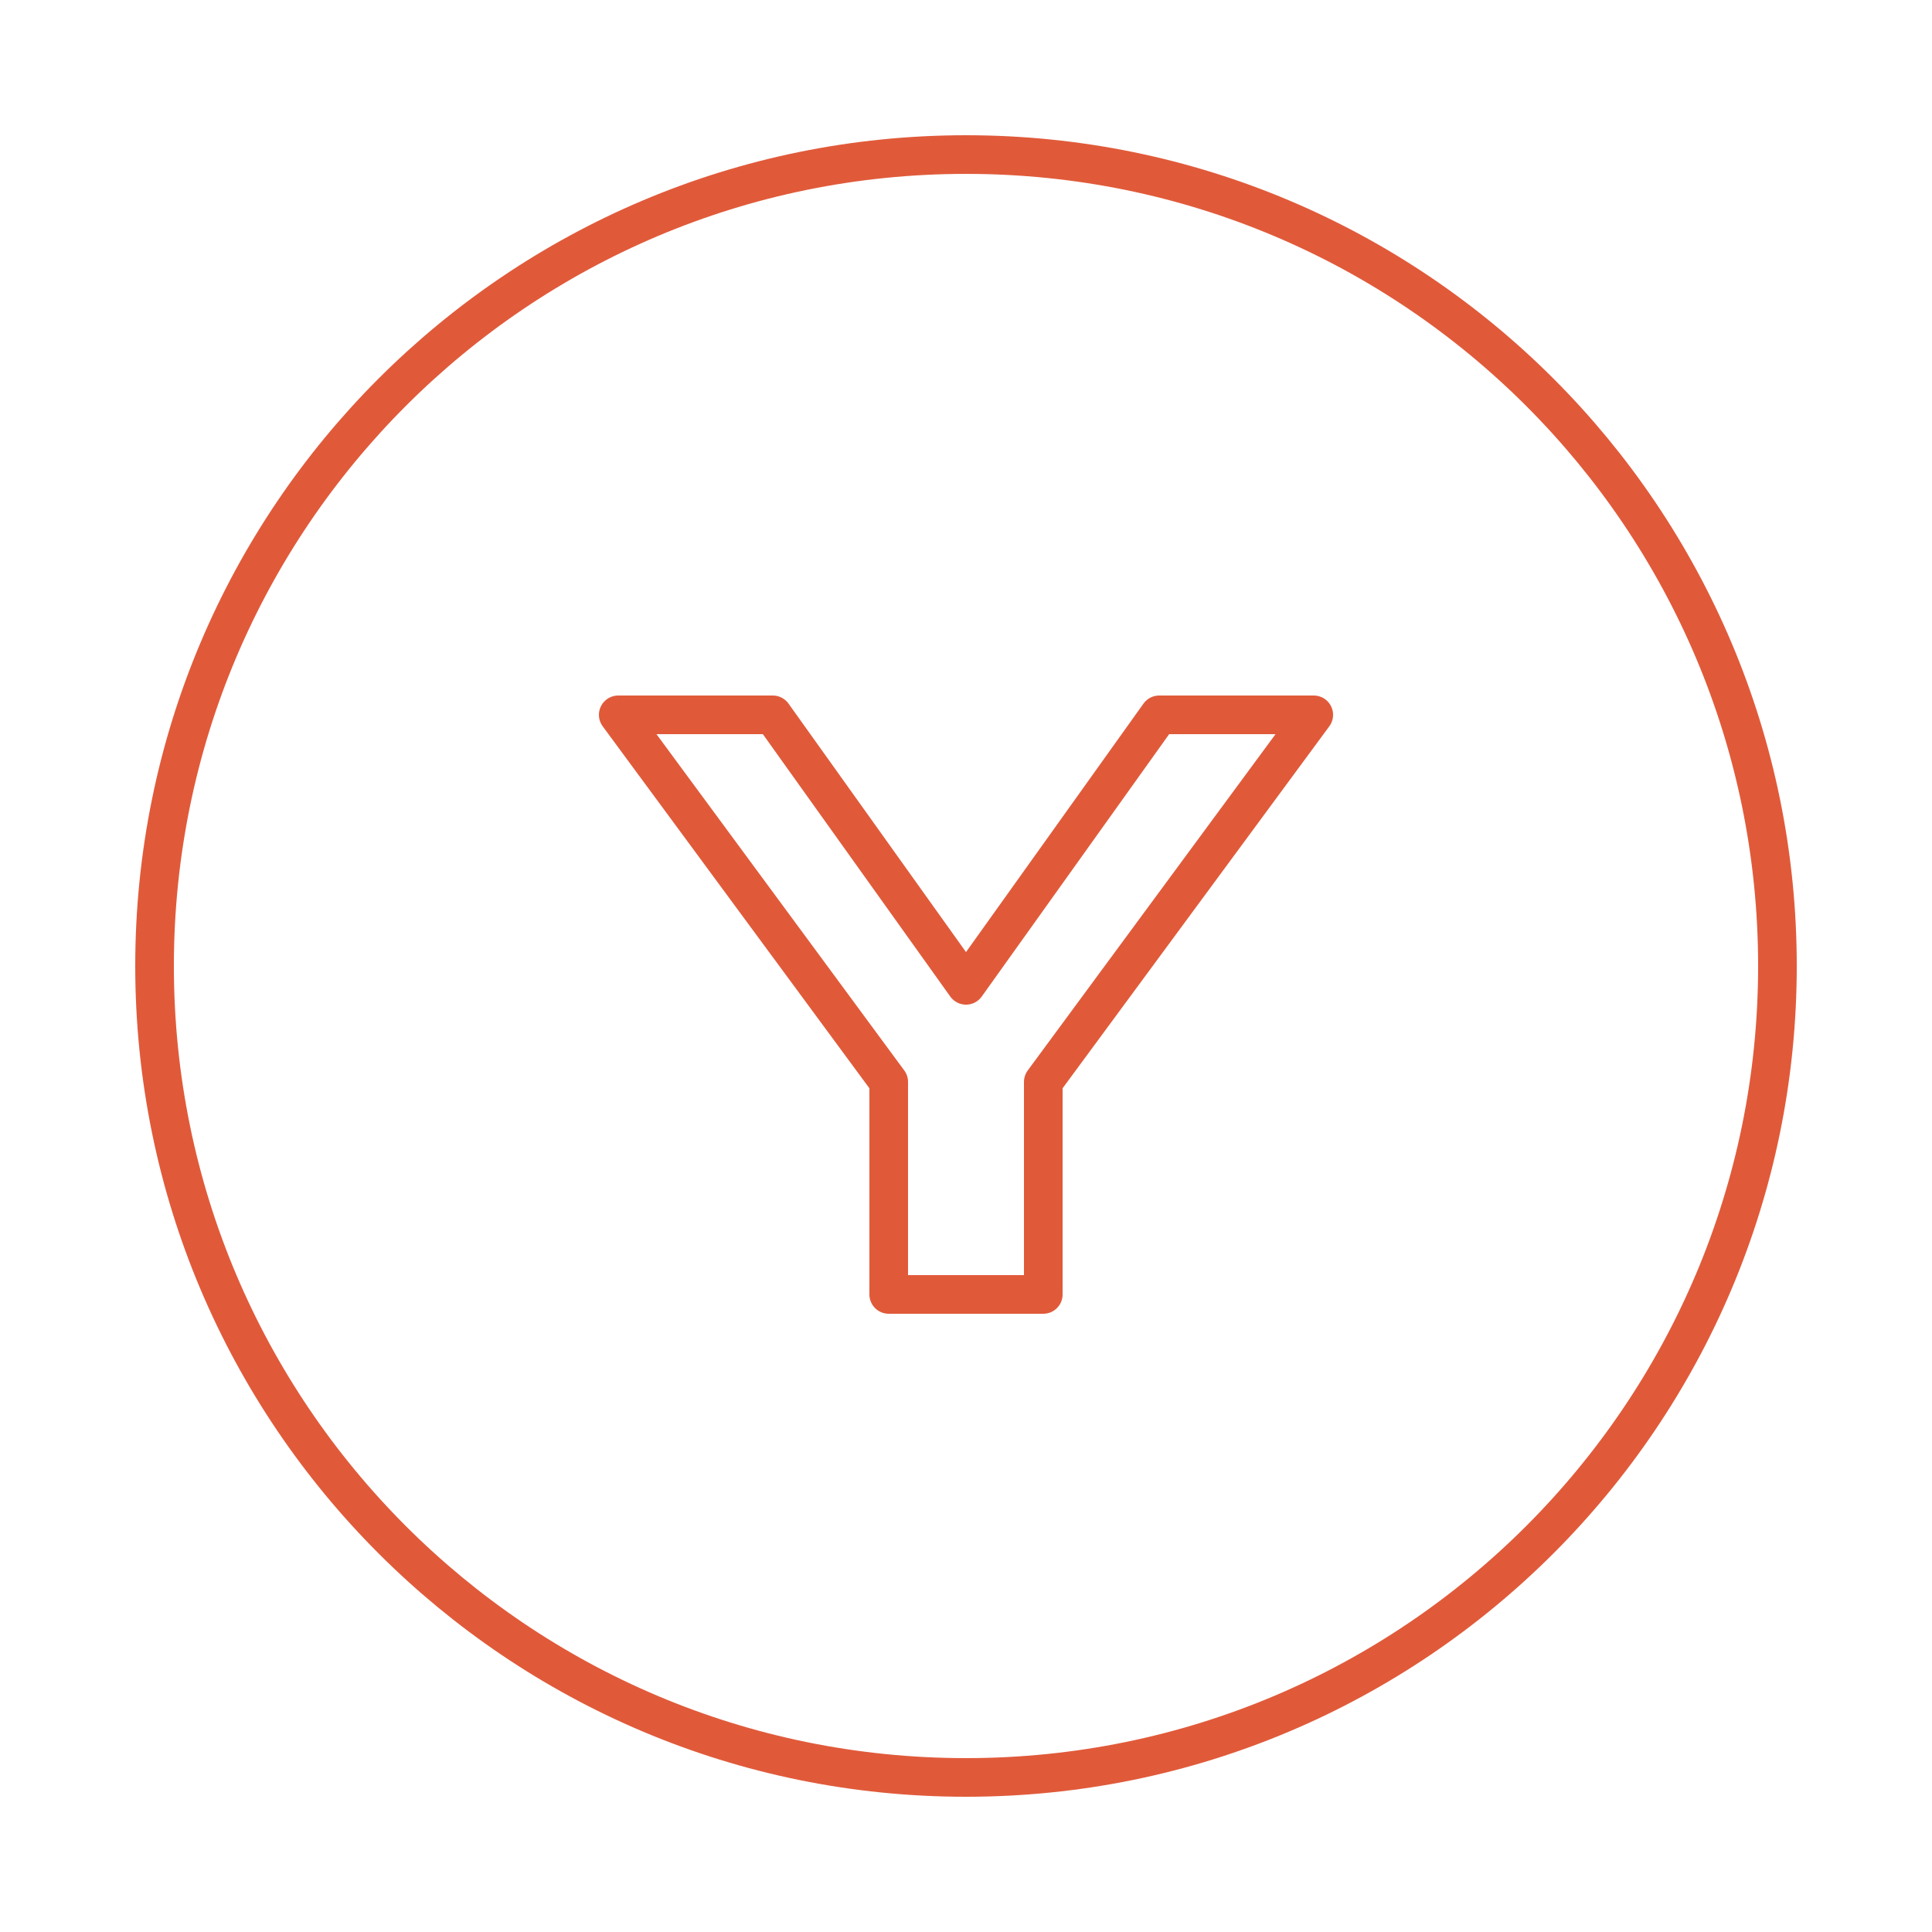
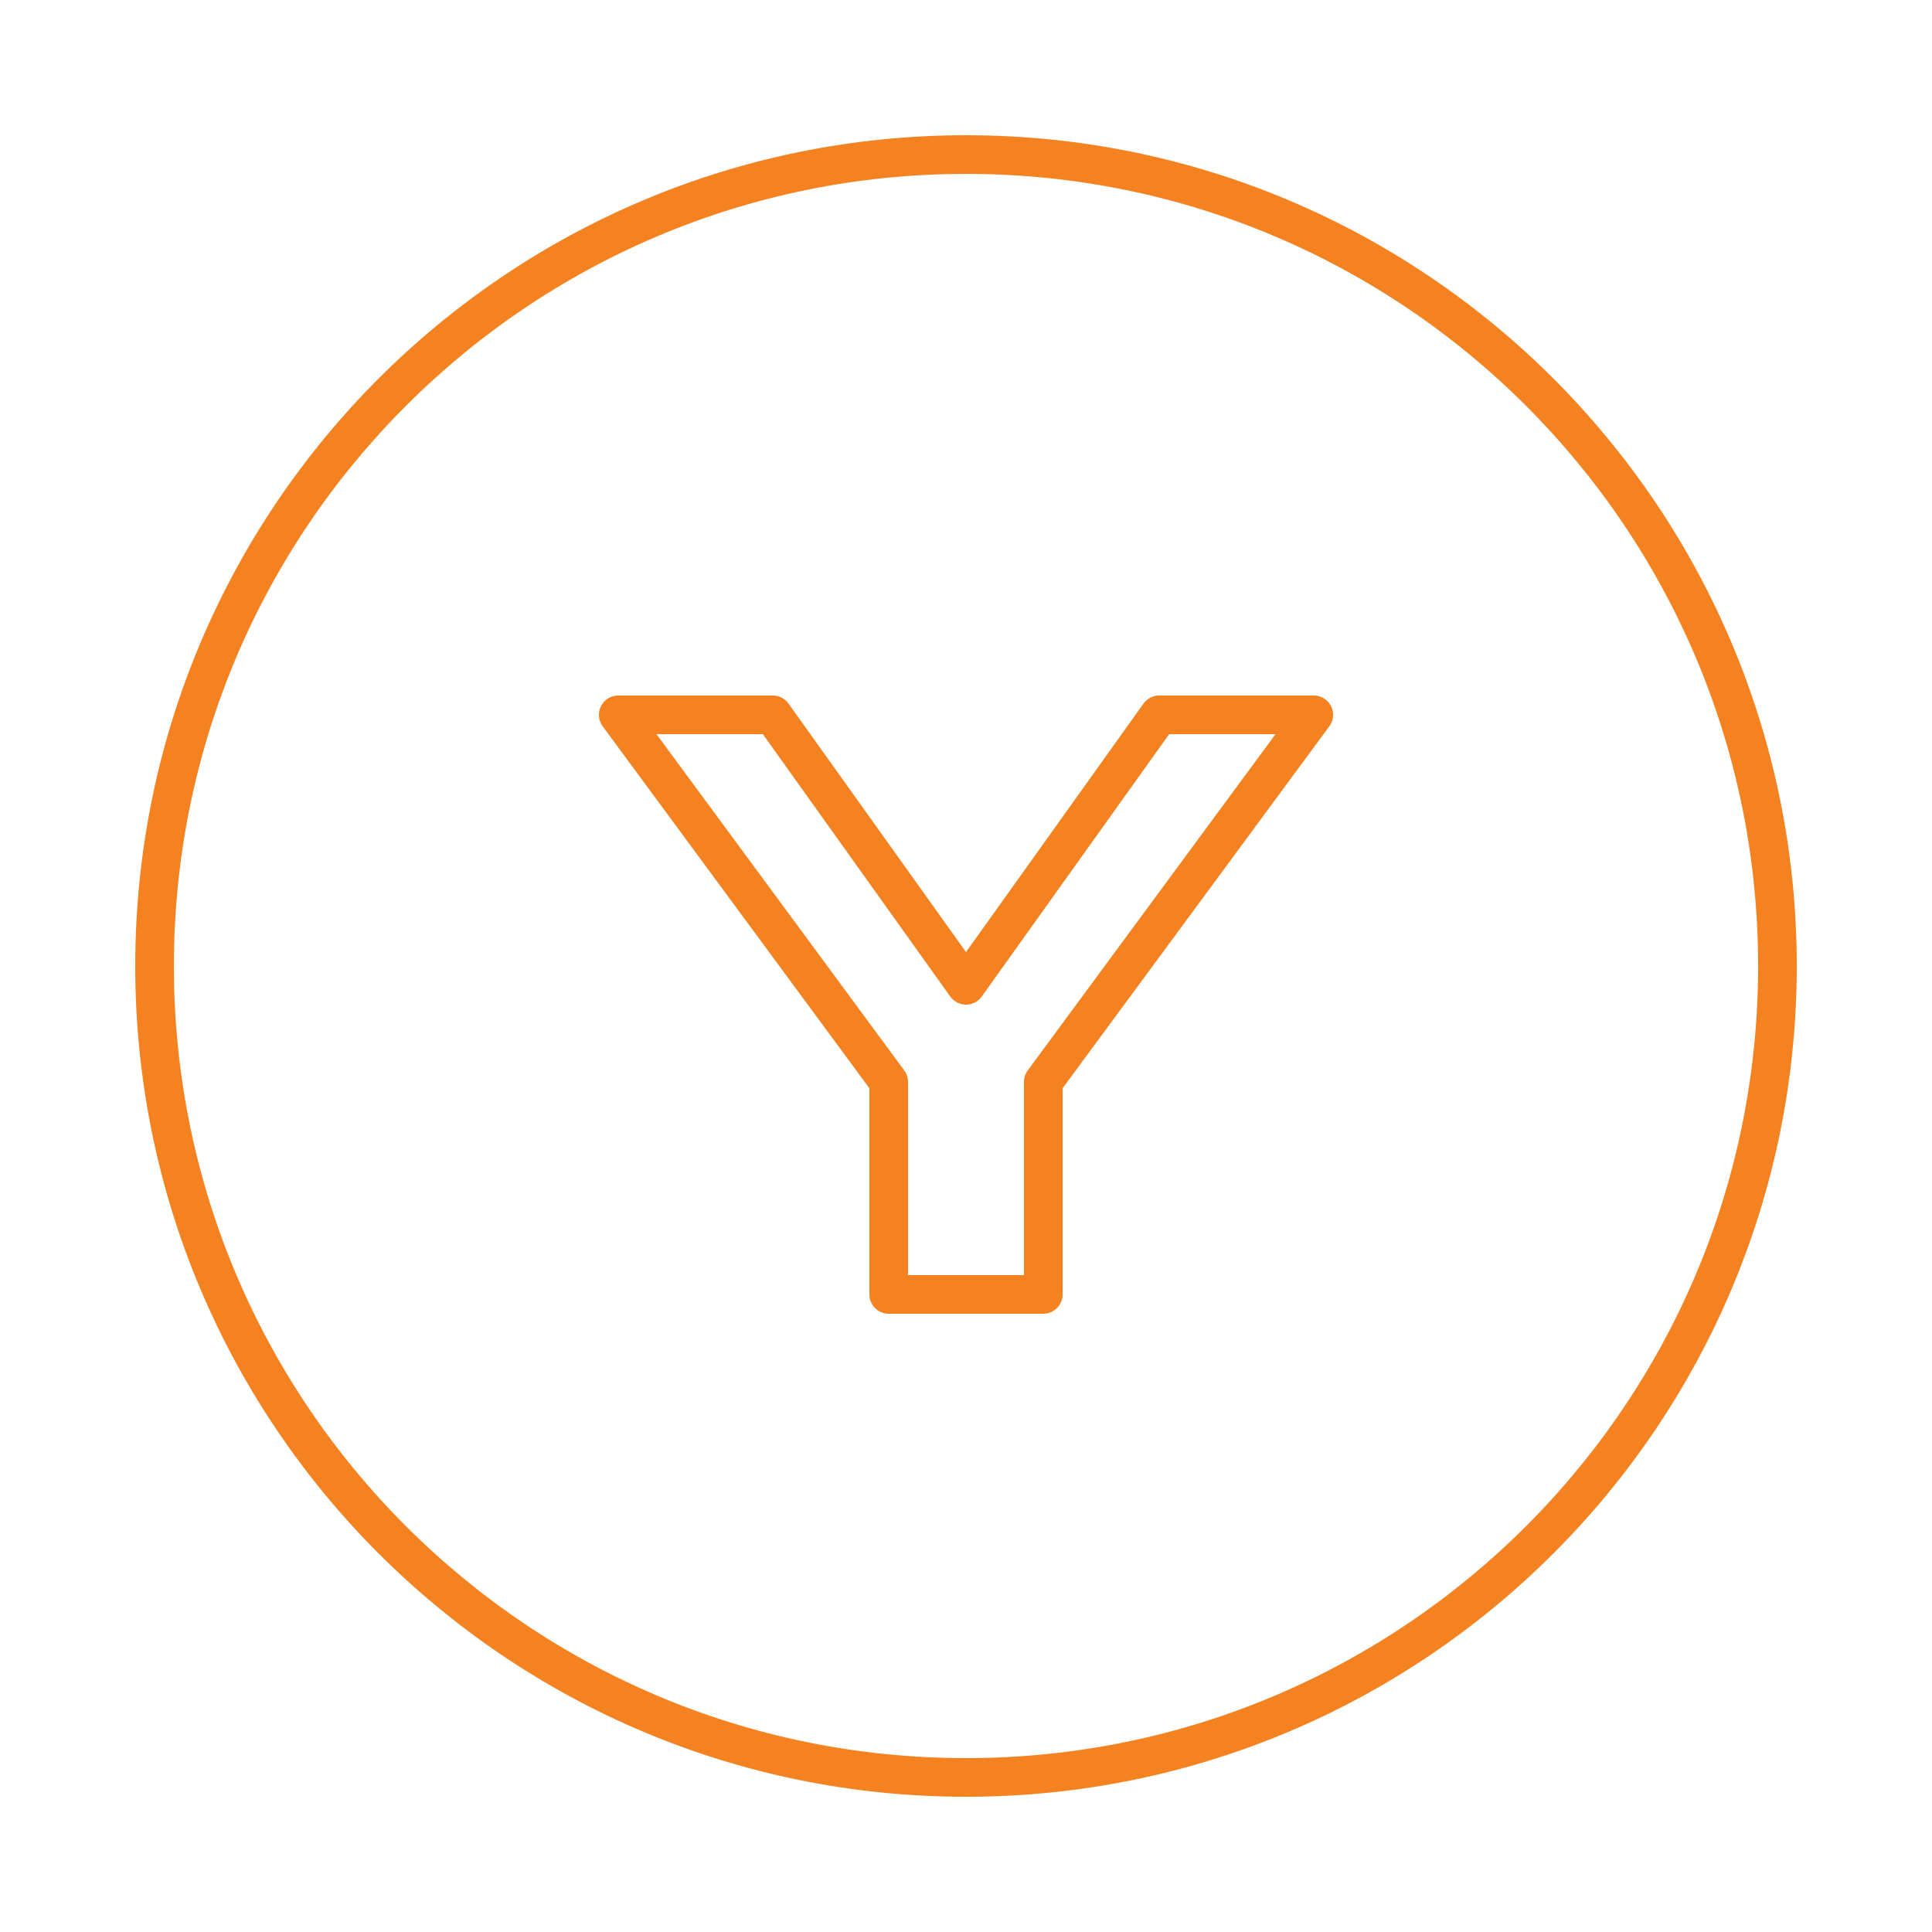
<svg xmlns="http://www.w3.org/2000/svg" width="200" height="200" viewBox="0 0 100 100" fill="none">
-   <circle cx="50" cy="50" r="42" stroke="#e05a3a" stroke-width="2" />
-   <path d="M32 37H40L50 51L60 37H68L54 56V67H46V56L32 37Z" stroke="#e05a3a" stroke-width="2" stroke-linejoin="round" />
+   <circle cx="50" cy="50" r="42" stroke="#F58220" stroke-width="2" />
+   <path d="M32 37H40L50 51L60 37H68L54 56V67H46V56L32 37Z" stroke="#F58220" stroke-width="2" stroke-linejoin="round" />
</svg>
